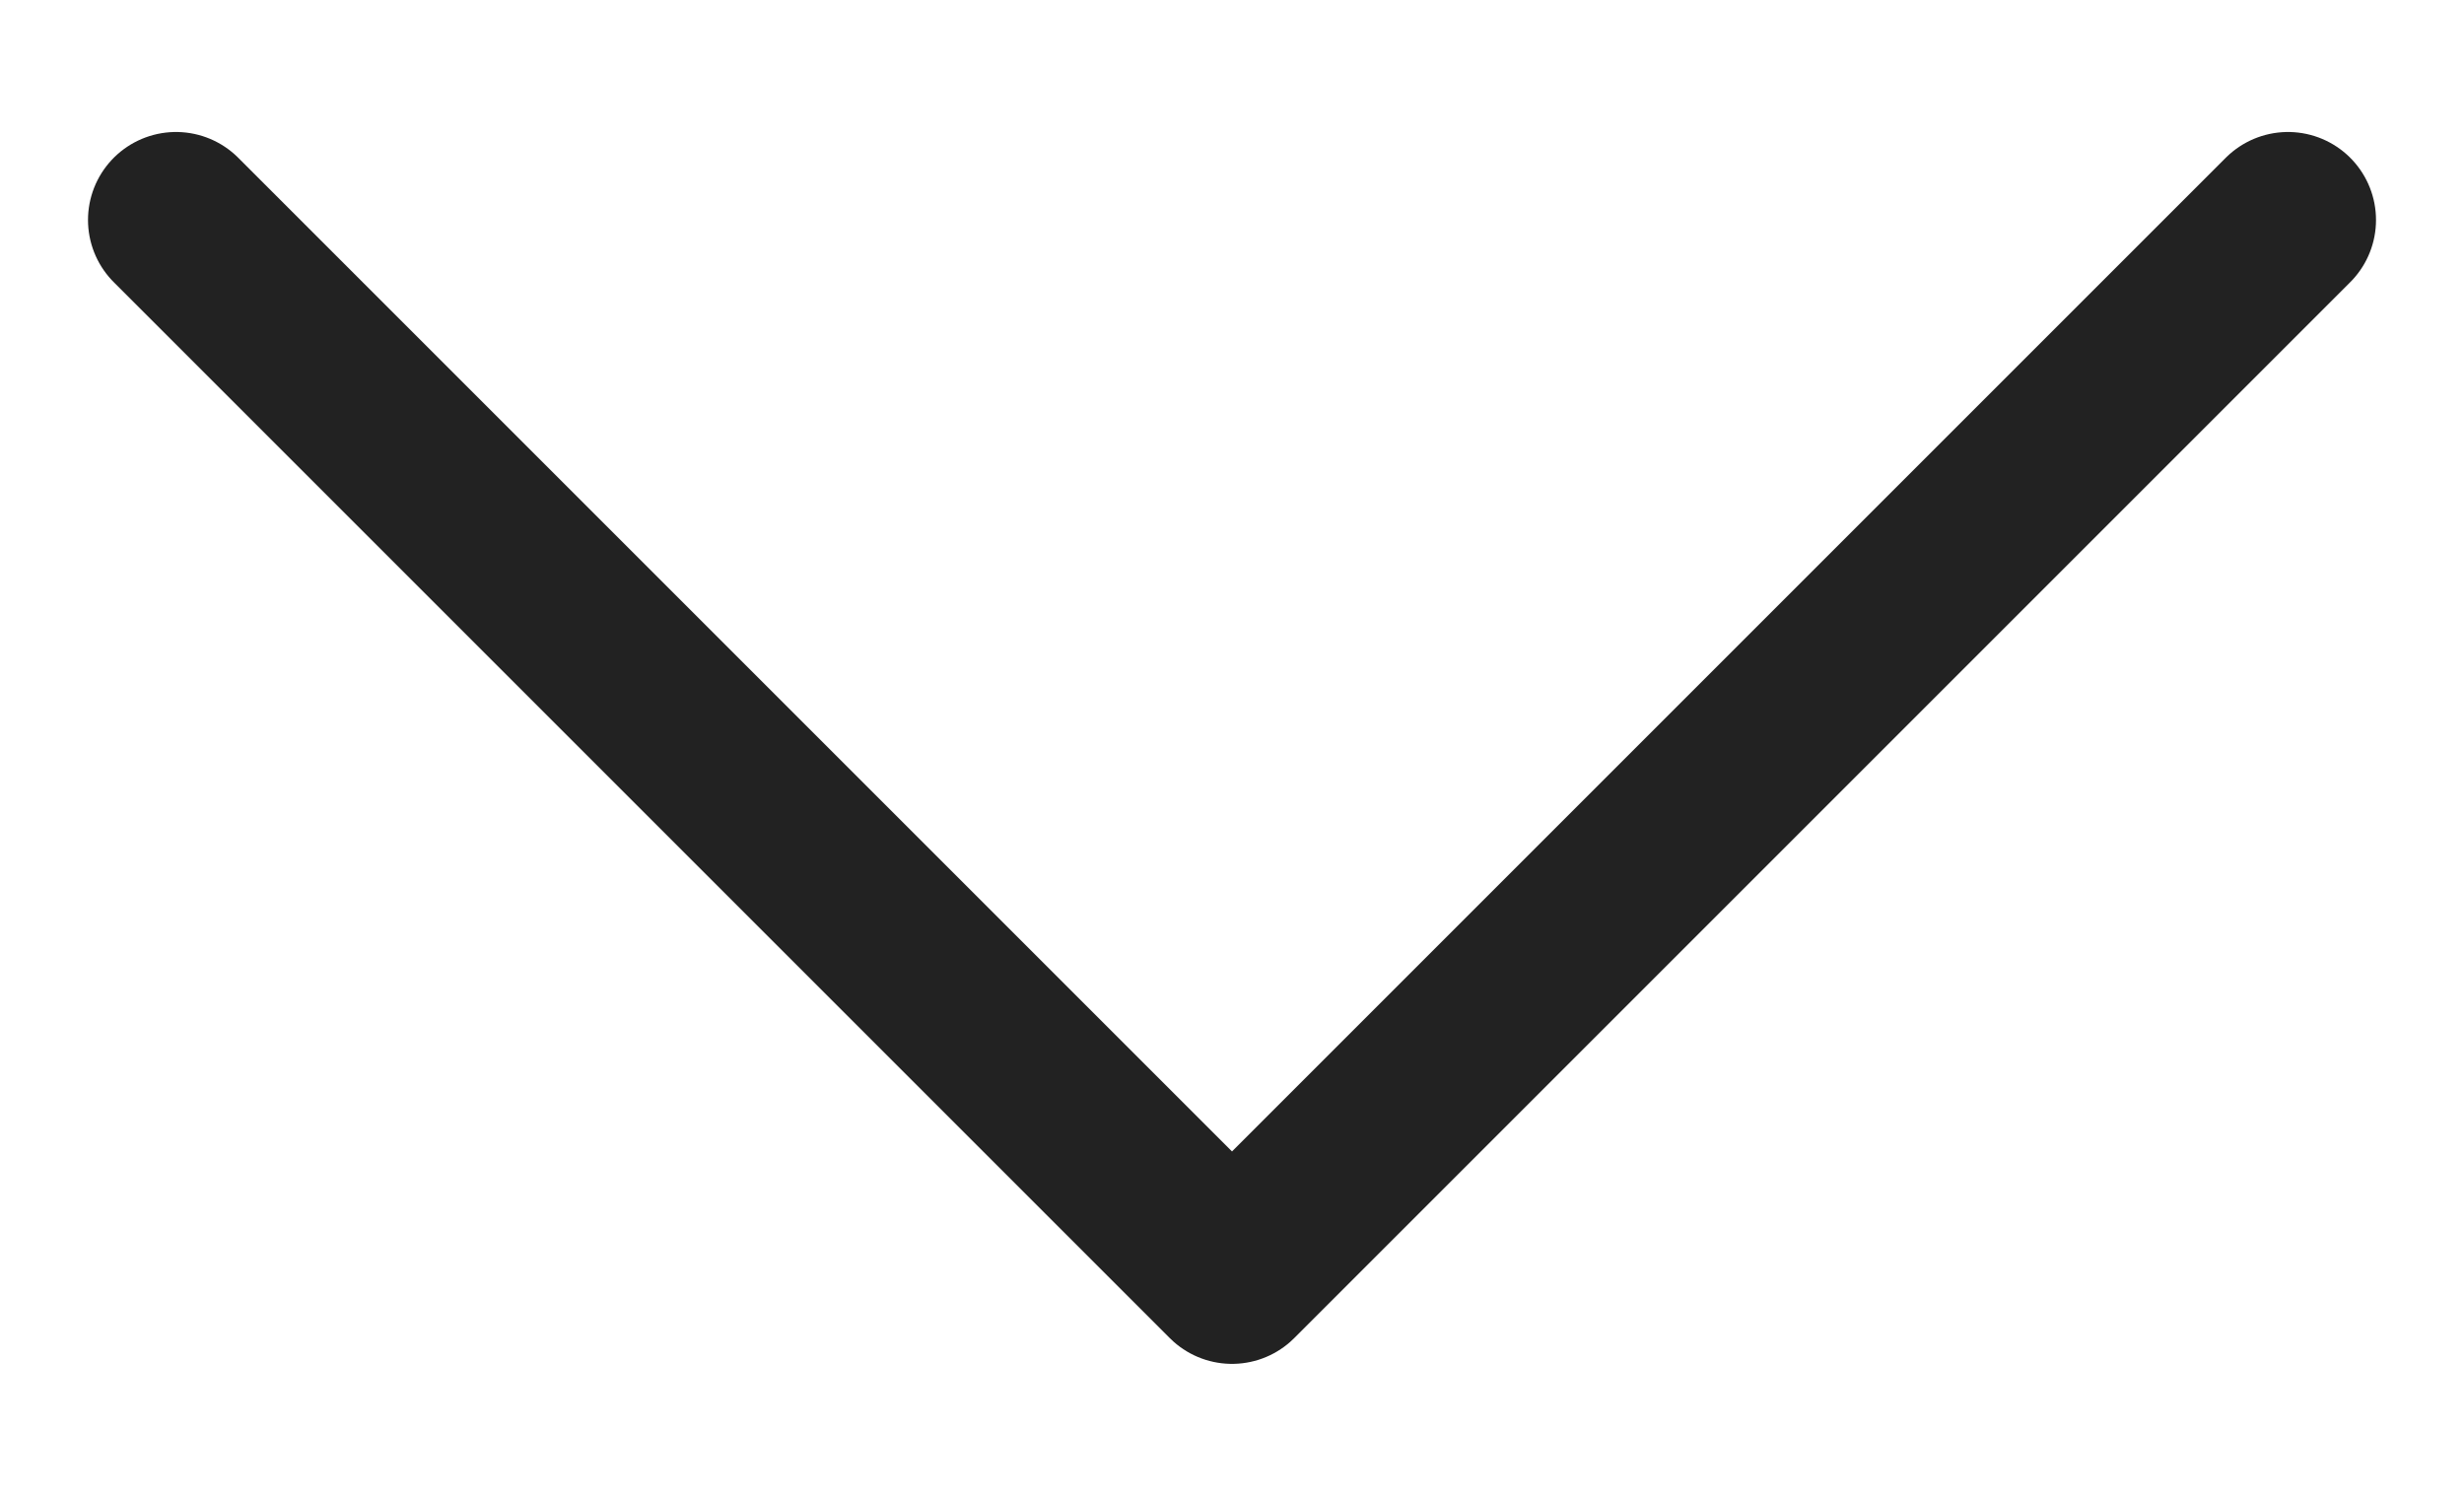
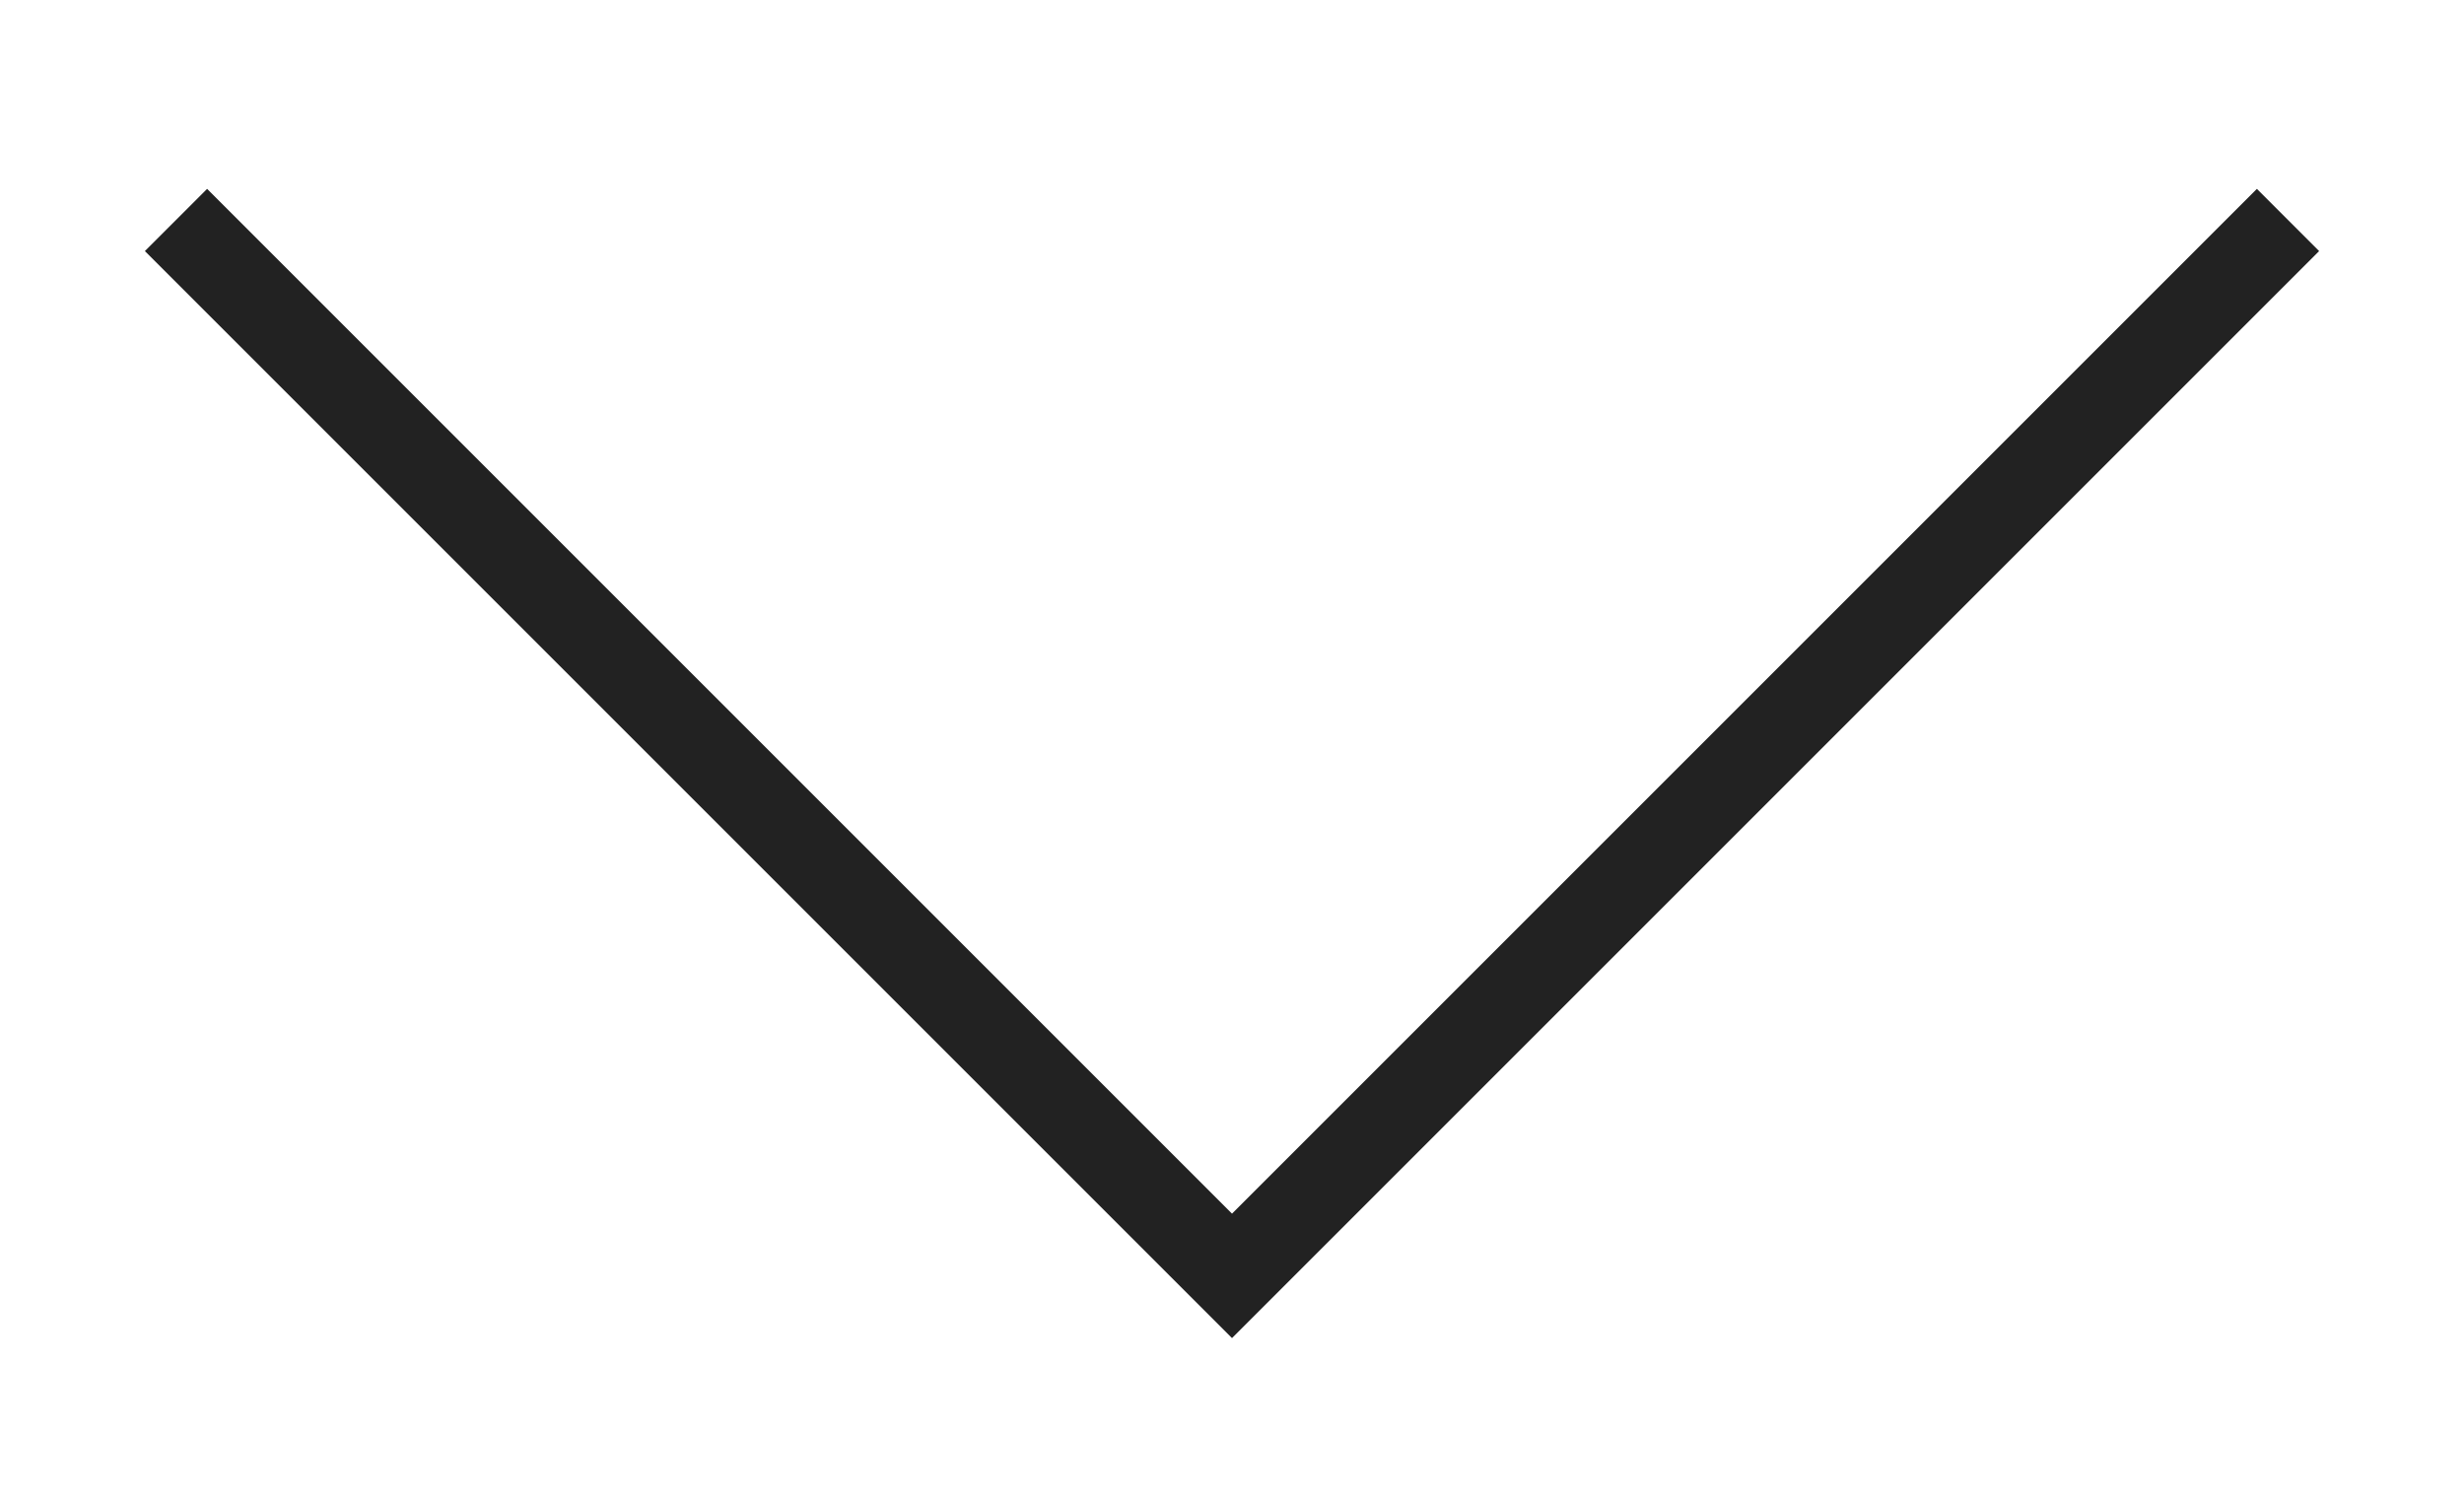
<svg xmlns="http://www.w3.org/2000/svg" width="28" height="17" viewBox="0 0 28 17" fill="none">
-   <path d="M26 2.5L14 14.5L2 2.5" stroke="#222222" stroke-width="2" stroke-linecap="round" stroke-linejoin="round" />
+   <path d="M26 2.5L14 14.5L2 2.5" stroke="#222222" strokeWidth="2" strokeLinecap="round" strokeLinejoin="round" />
</svg>
